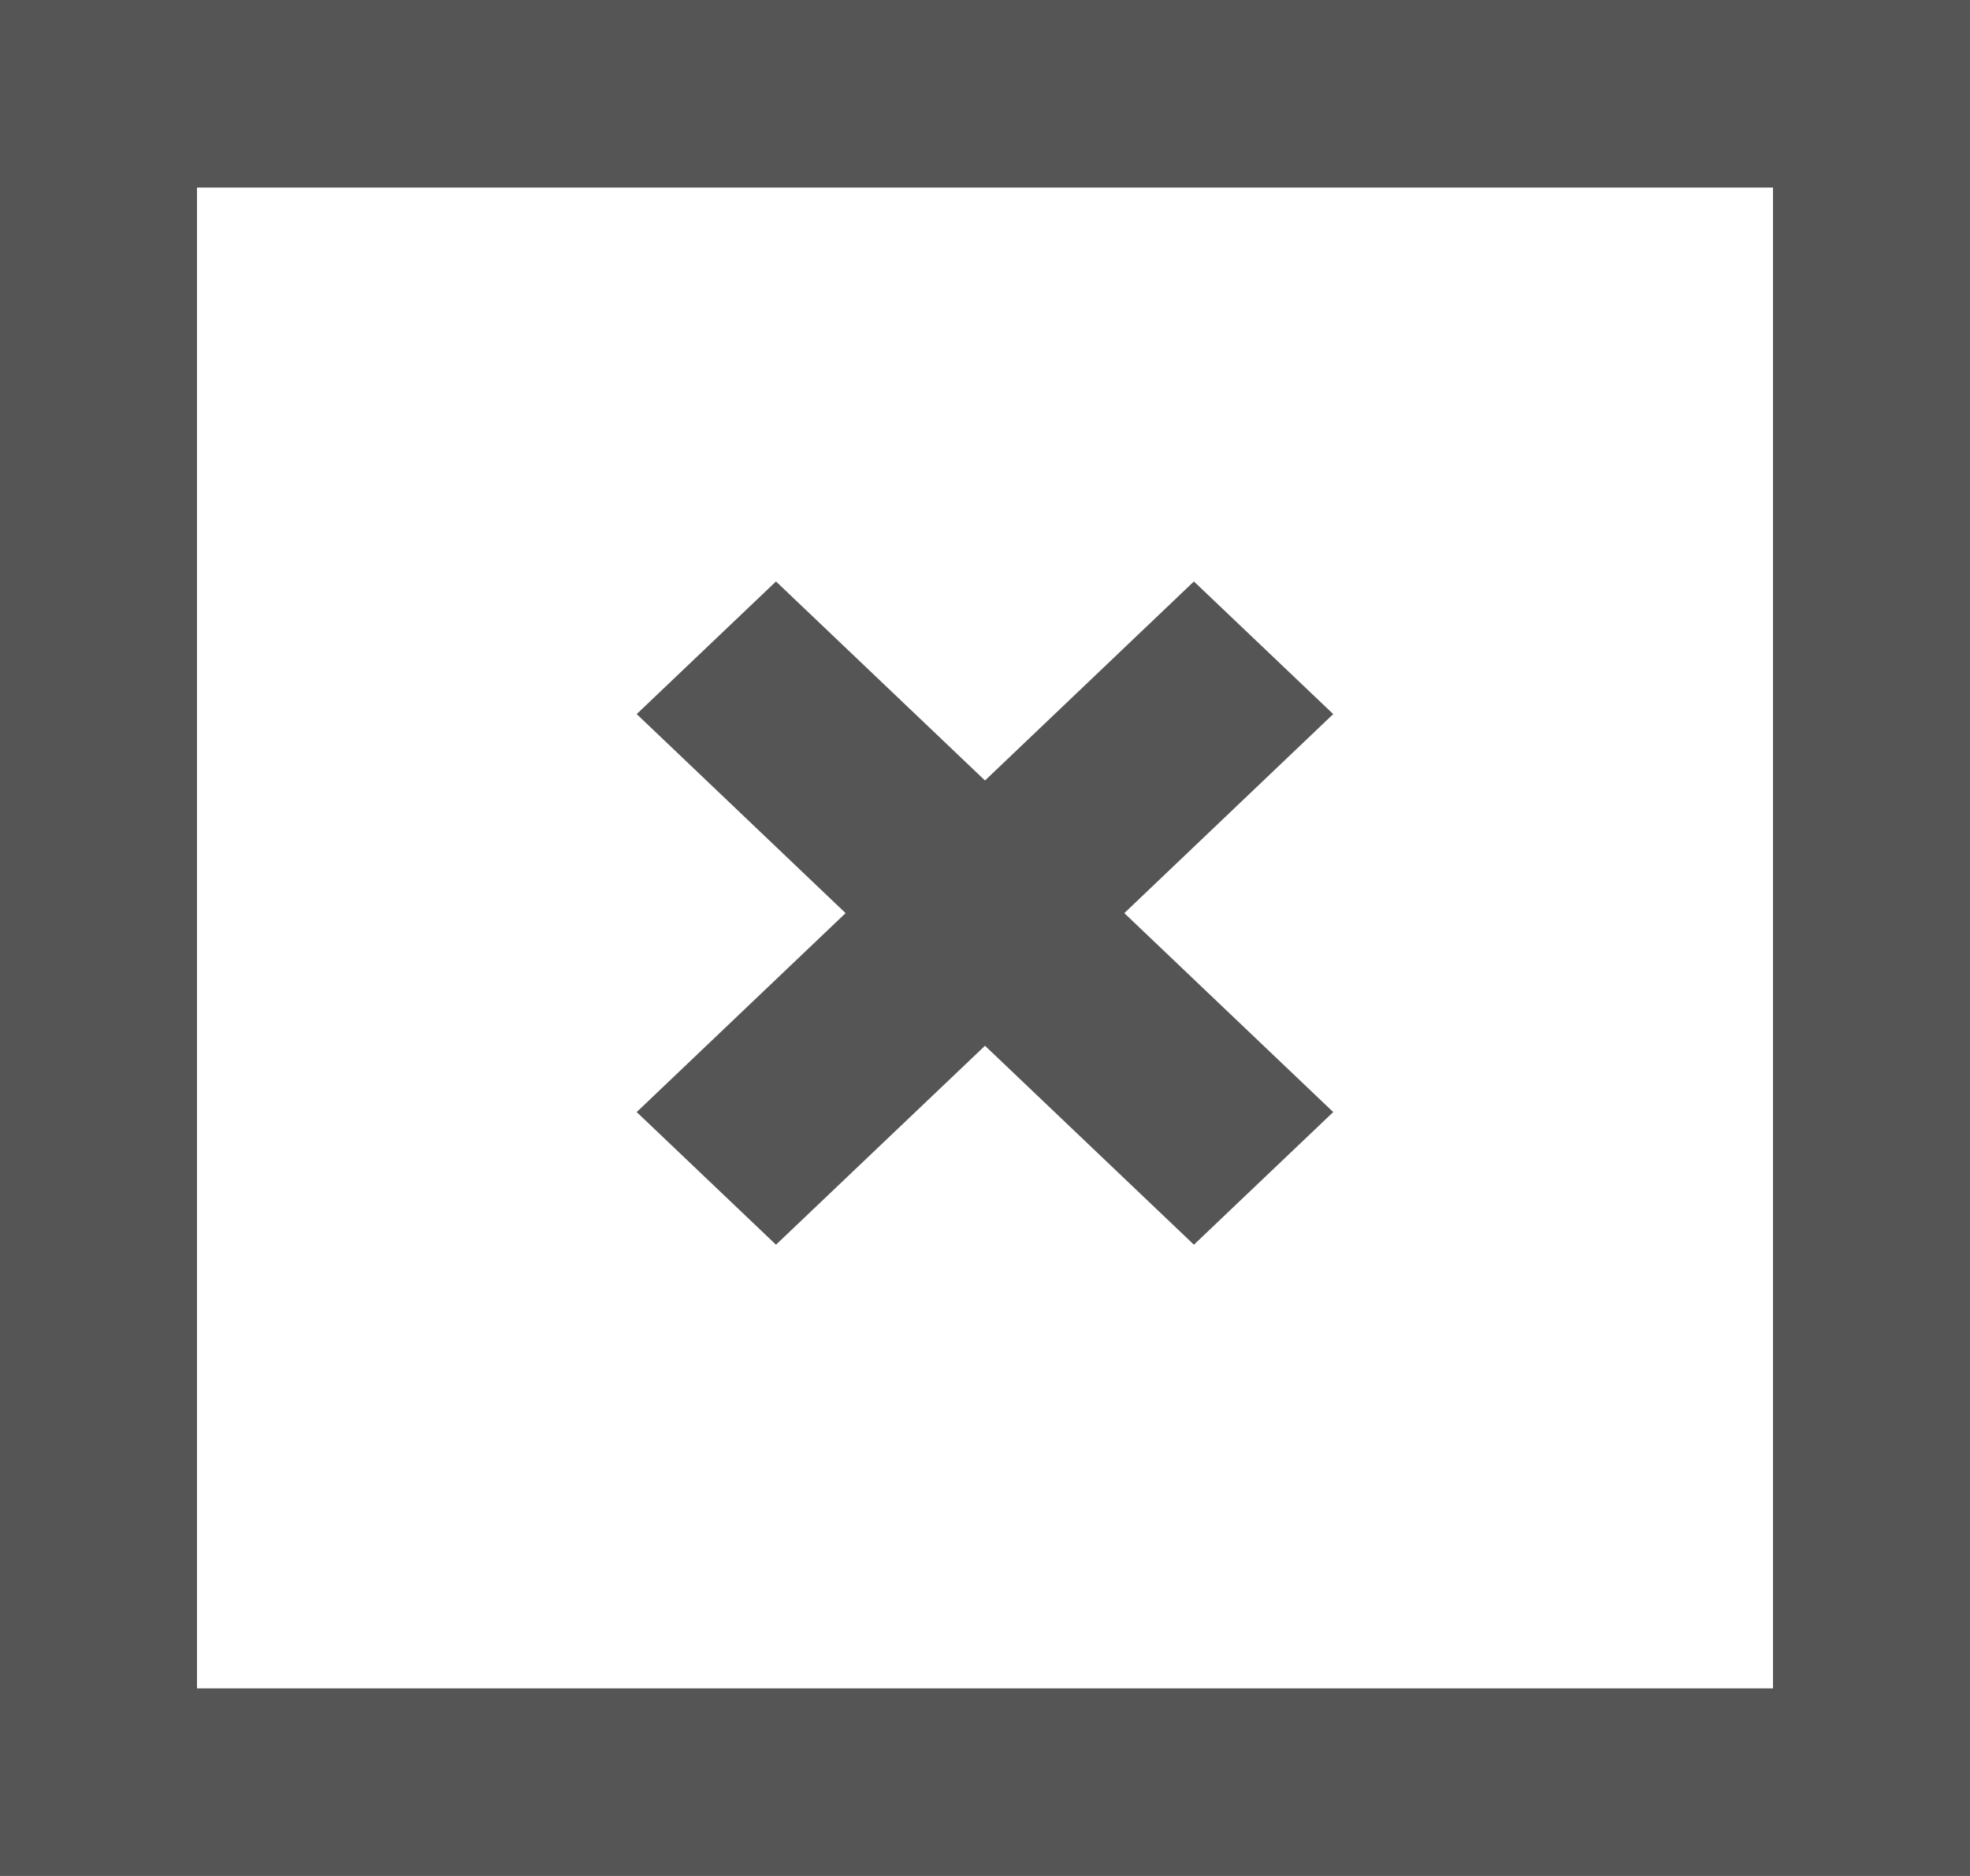
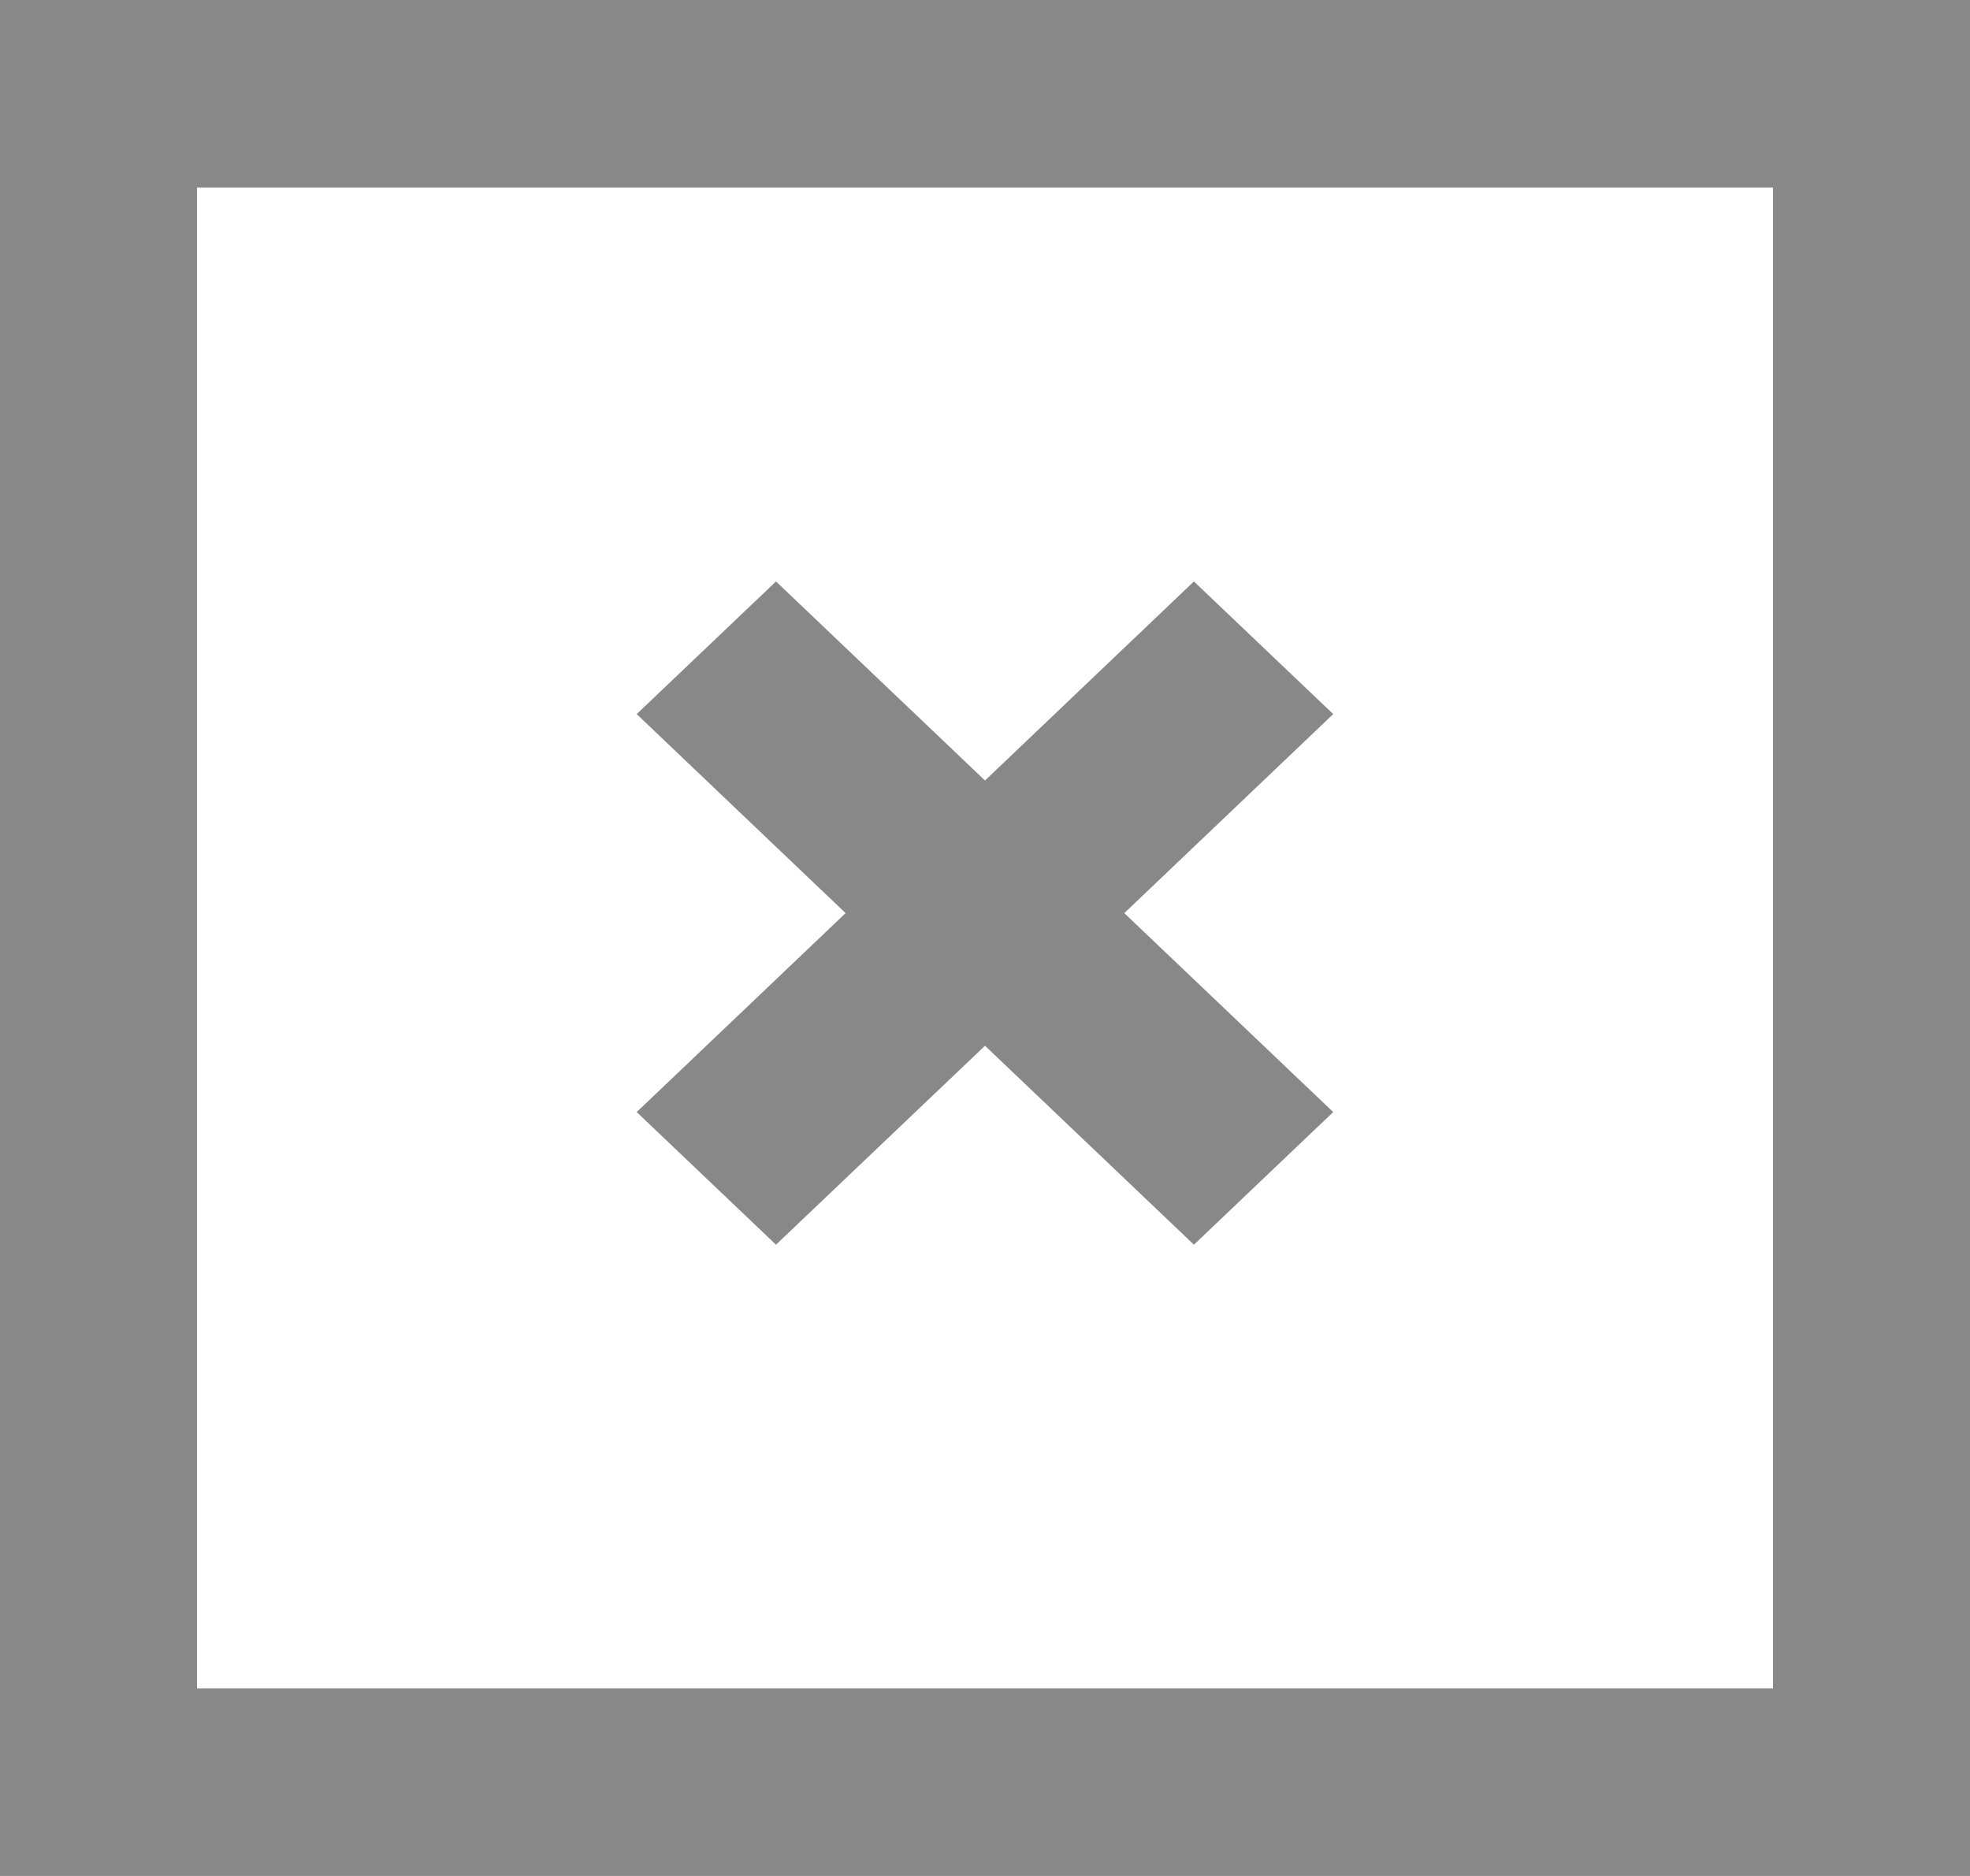
<svg xmlns="http://www.w3.org/2000/svg" width="21px" height="20px" viewBox="0 0 21 20" version="1.1">
  <defs />
  <g id="Page-1" stroke="none" stroke-width="1" fill="none" fill-rule="evenodd">
-     <g id="Dribbble-Dark-Preview" transform="translate(-139, -160)" fill="#555555">
+     <g id="Dribbble-Dark-Preview" transform="translate(-139, -160)" fill="#888888">
      <g id="icons" transform="translate(56, 160)">
        <path d="M85.1,18 L101.9,18 L101.9,2 L85.1,2 L85.1,18 Z M83,20 L104,20 L104,0 L83,0 L83,20 Z M89.787,11.856 L92.014,9.735 L89.787,7.613 L91.272,6.199 L93.5,8.321 L95.727,6.199 L97.212,7.613 L94.985,9.735 L97.212,11.856 L95.727,13.27 L93.5,11.149 L91.272,13.27 L89.787,11.856 Z" id="close-[#1538]" />
      </g>
    </g>
  </g>
</svg>
